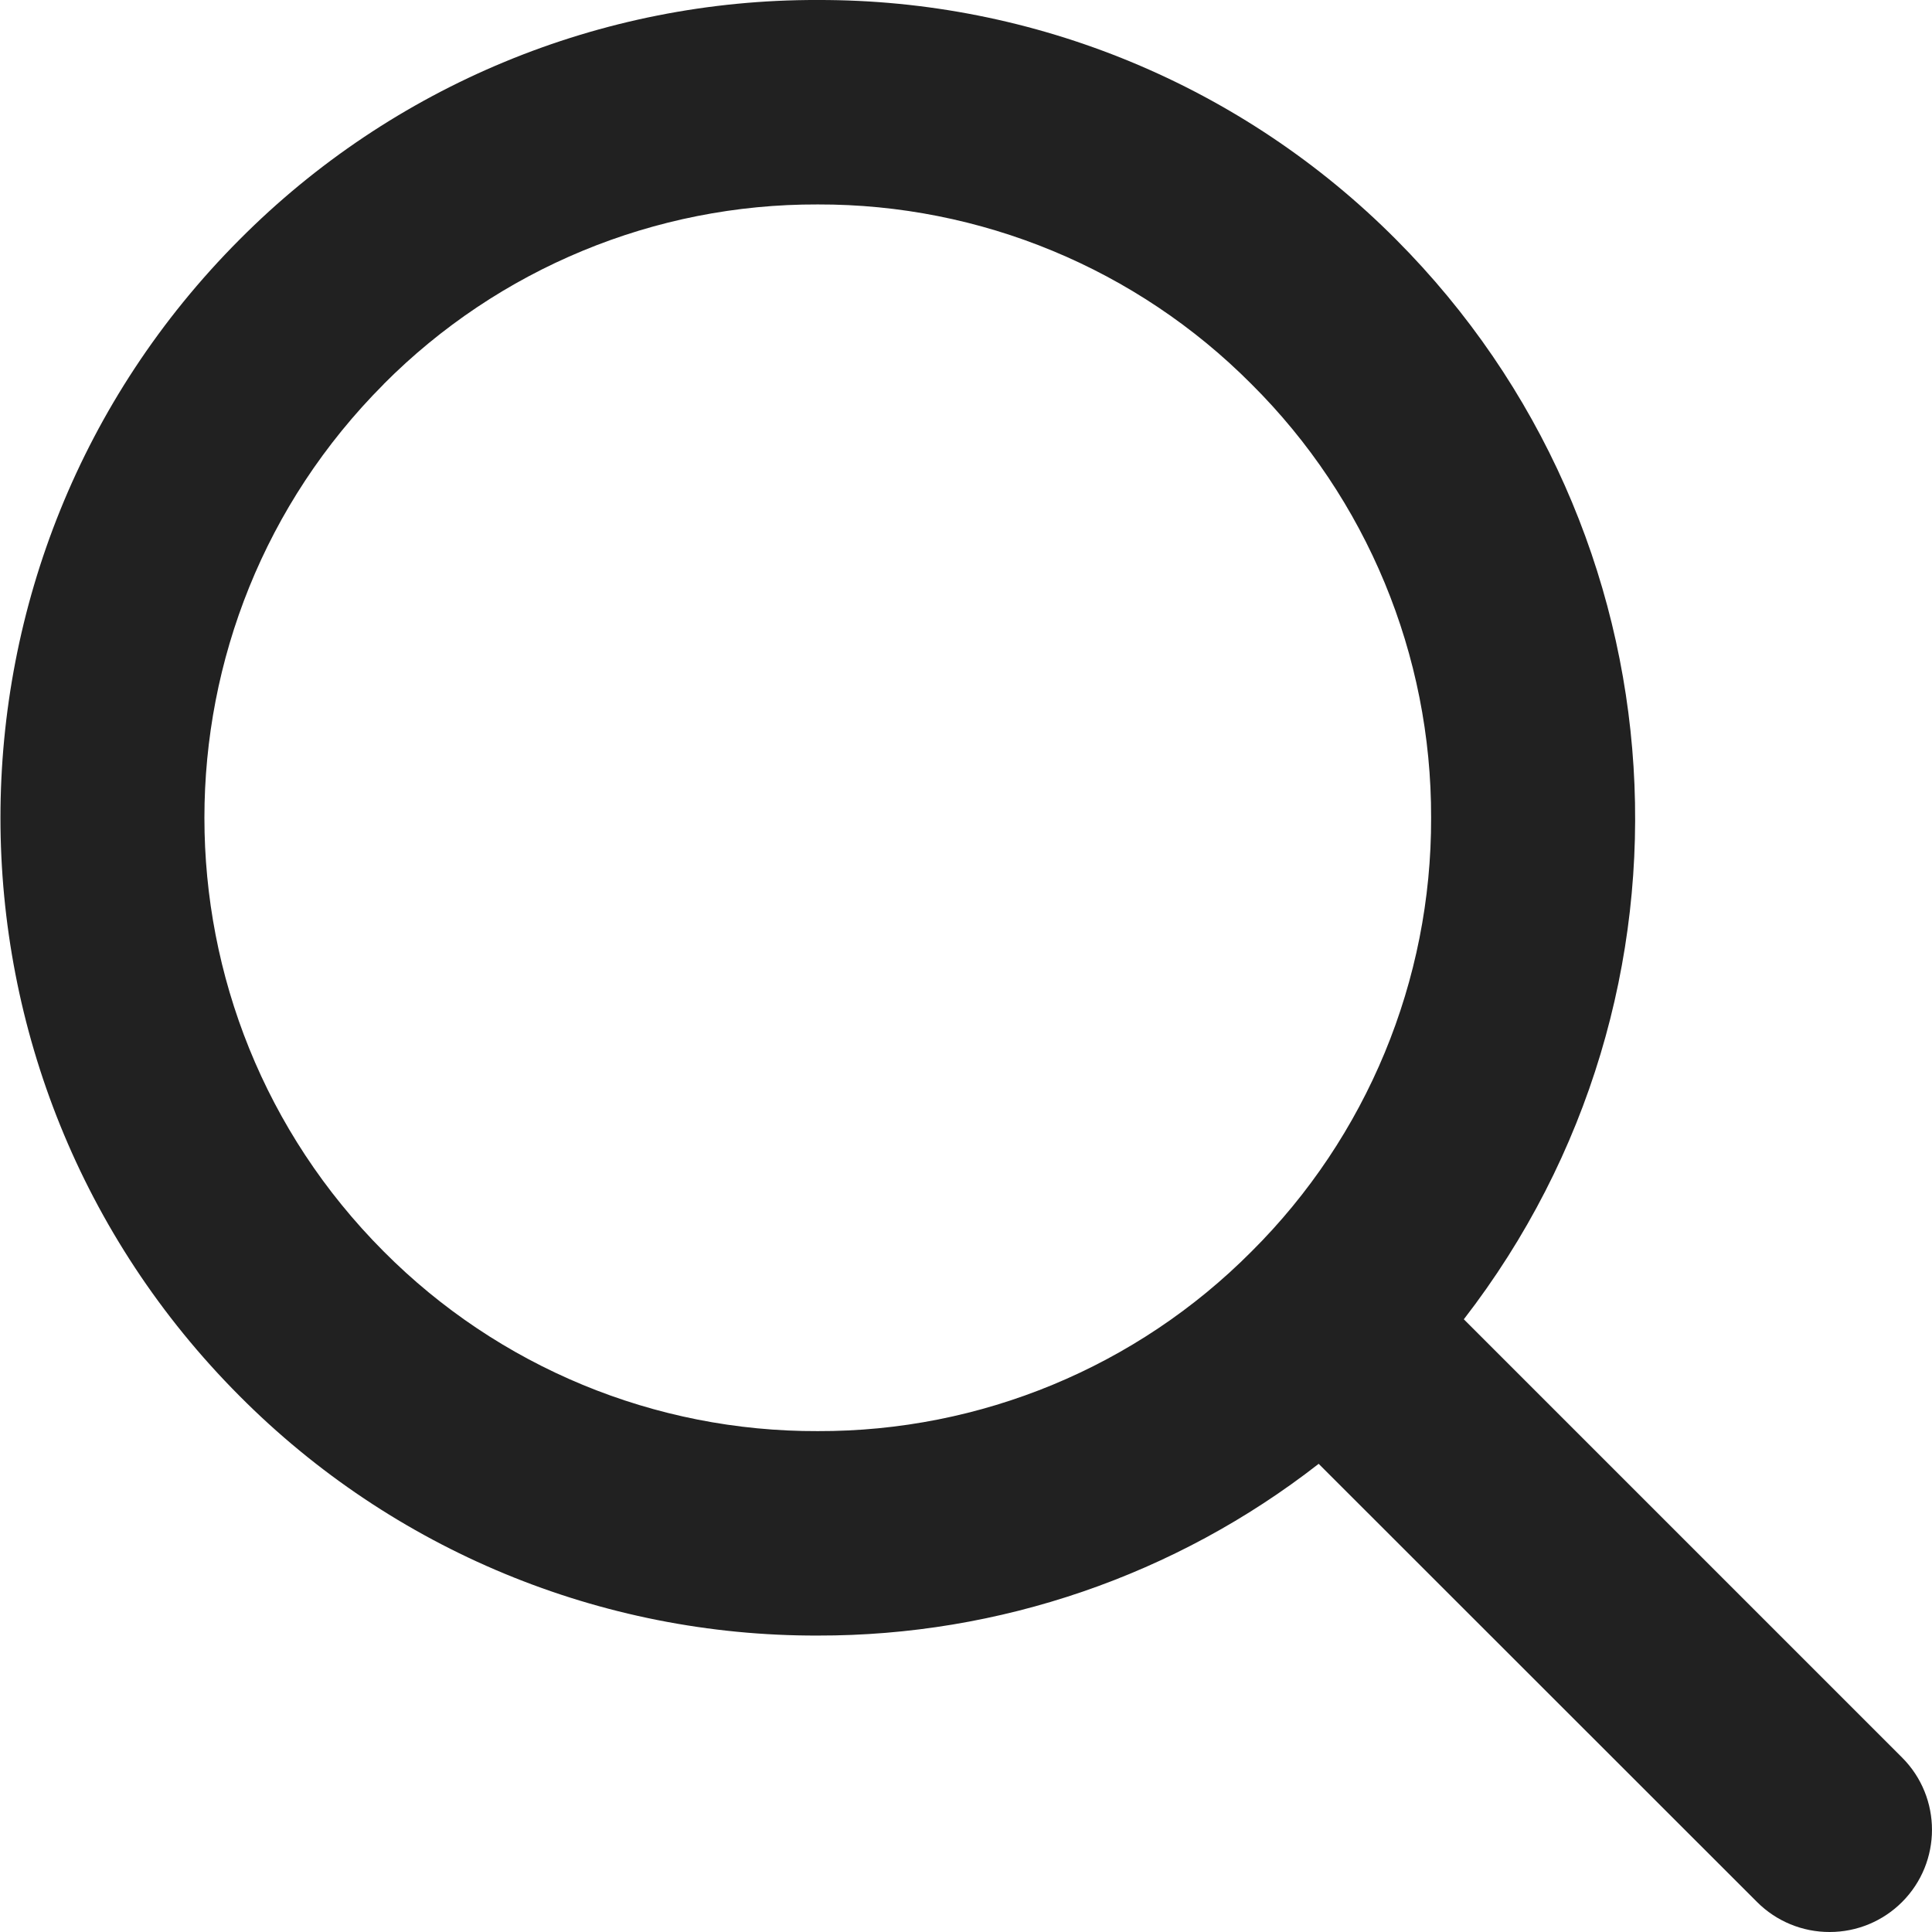
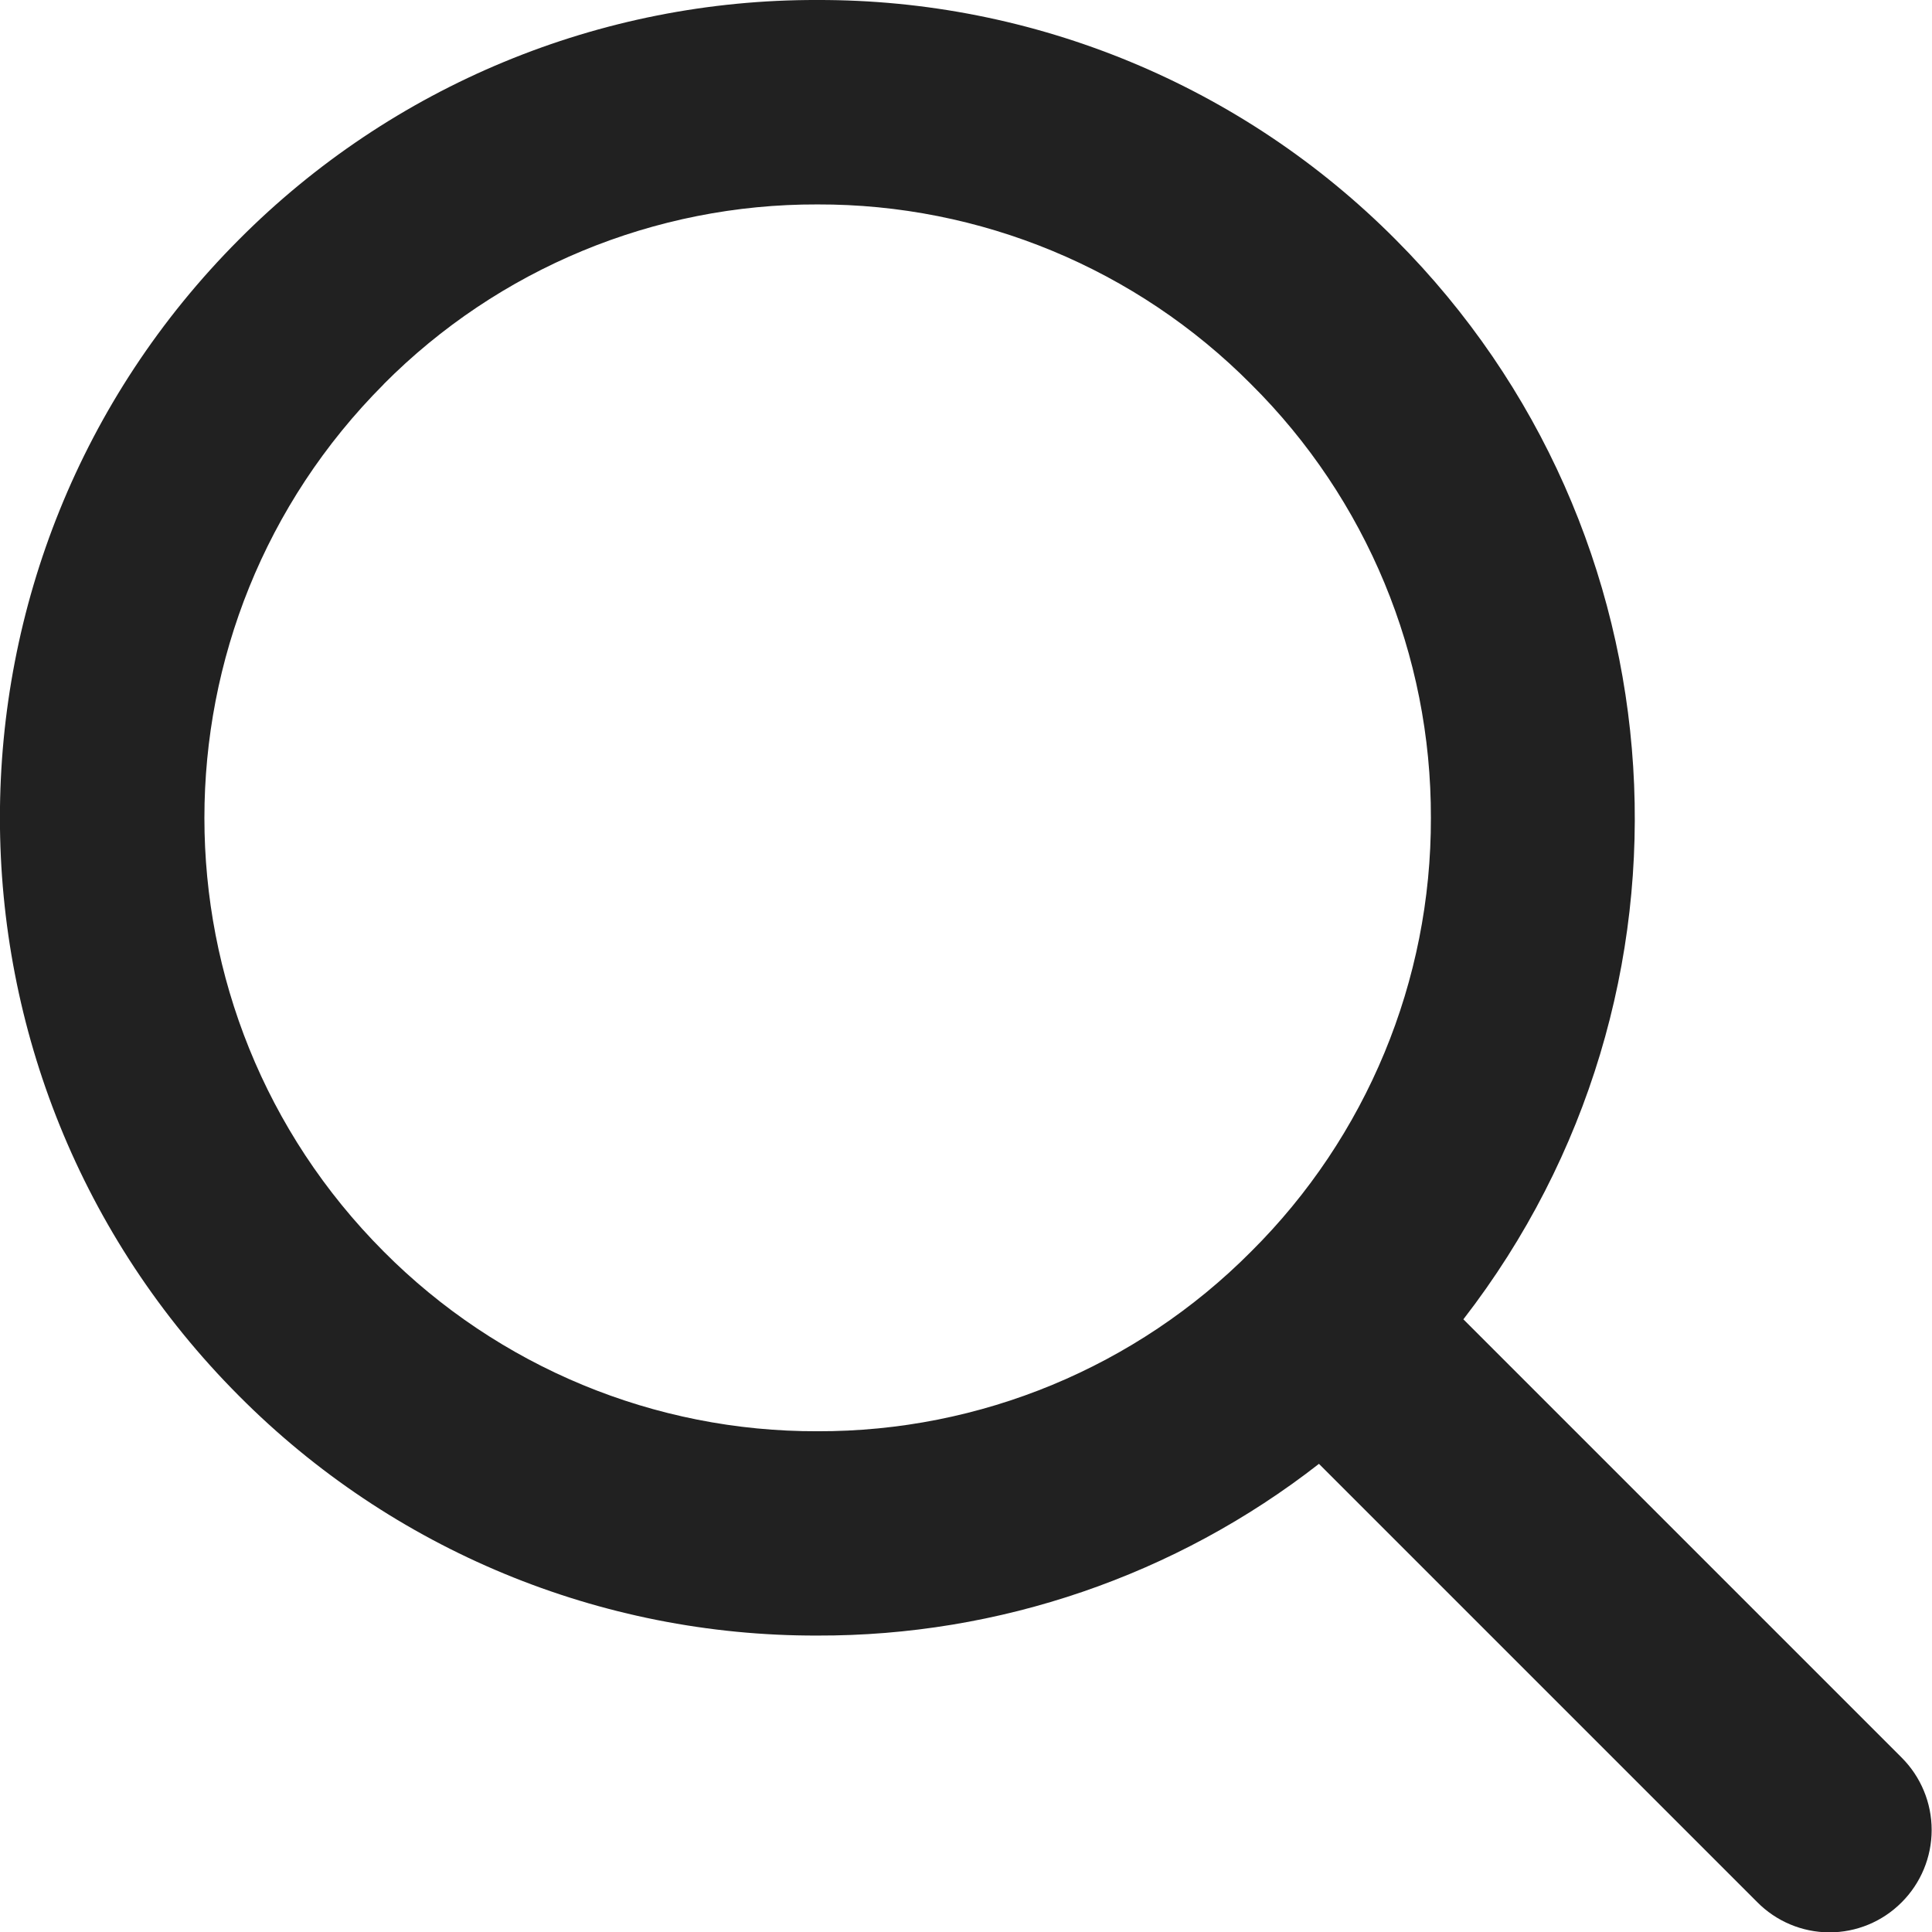
- <svg xmlns="http://www.w3.org/2000/svg" width="18.895" height="18.9" viewBox="0 0 18.895 18.9">
-   <defs>
-     <style>
-       .cls-1 {
-         fill: #212121;
-       }
-     </style>
-   </defs>
-   <path id="union2" data-name="union2" class="cls-1" d="M-85.811,405.607-90.1,401.32A7.941,7.941,0,0,1-95,403a7.943,7.943,0,0,1-5.656-2.343,8.009,8.009,0,0,1,0-11.314A7.944,7.944,0,0,1-95,387a7.95,7.95,0,0,1,5.657,2.343,8.014,8.014,0,0,1,.663,10.563l4.287,4.287a1,1,0,0,1,0,1.414,1,1,0,0,1-.707.293A1,1,0,0,1-85.811,405.607Zm-13.435-14.849a6.007,6.007,0,0,0,0,8.485A5.957,5.957,0,0,0-95,401a5.957,5.957,0,0,0,4.243-1.757A5.961,5.961,0,0,0-89,395a5.961,5.961,0,0,0-1.758-4.243A5.961,5.961,0,0,0-95,389,5.961,5.961,0,0,0-99.247,390.758Z" transform="translate(103 -387)" />
+ <svg xmlns="http://www.w3.org/2000/svg" width="15.996" height="16" viewBox="0 0 15.996 16">
+   <path id="search" d="M-88.448,402.752l-3.629-3.629a6.722,6.722,0,0,1-4.154,1.422,6.729,6.729,0,0,1-4.789-1.984,6.78,6.78,0,0,1,0-9.578A6.729,6.729,0,0,1-96.231,387a6.729,6.729,0,0,1,4.789,1.984,6.782,6.782,0,0,1,.561,8.942l3.629,3.629a.847.847,0,0,1,0,1.2.843.843,0,0,1-.6.248A.843.843,0,0,1-88.448,402.752Zm-11.374-12.57a5.085,5.085,0,0,0,0,7.183,5.044,5.044,0,0,0,3.592,1.488,5.042,5.042,0,0,0,3.591-1.488,5.043,5.043,0,0,0,1.489-3.592,5.041,5.041,0,0,0-1.489-3.591,5.041,5.041,0,0,0-3.591-1.489A5.043,5.043,0,0,0-99.823,390.182Z" transform="translate(103 -387)" fill="#212121" />
</svg>
